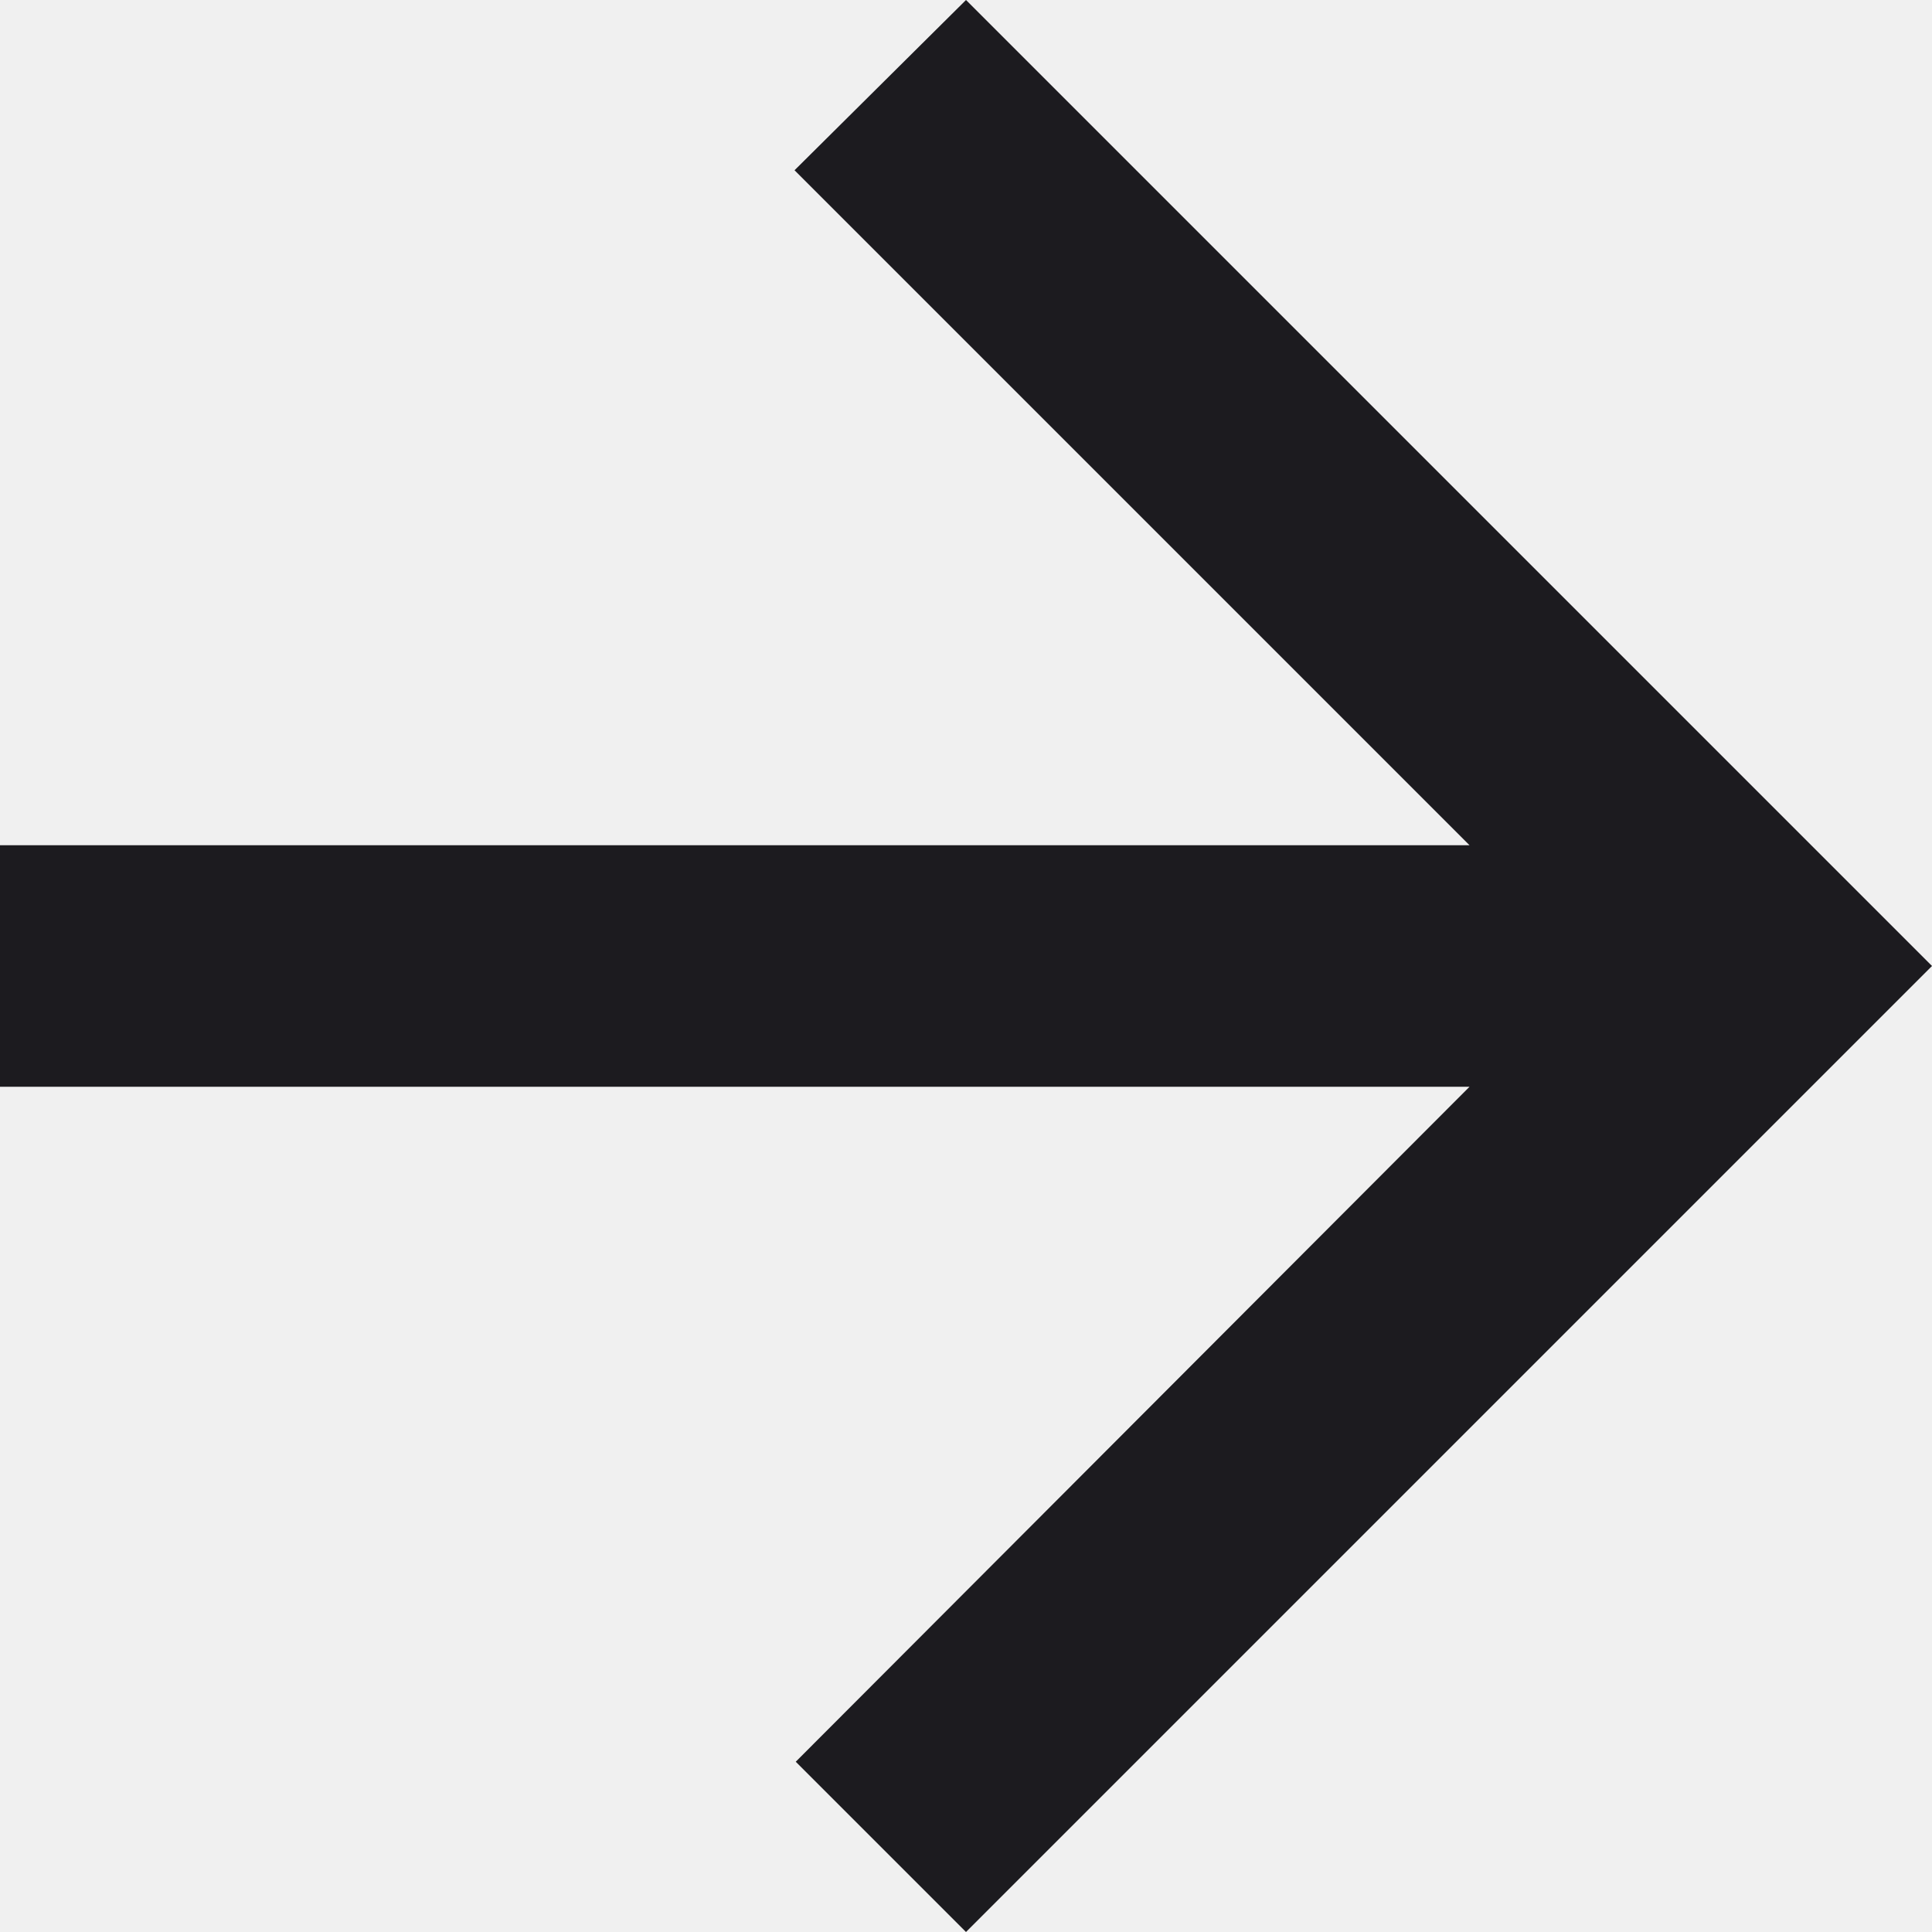
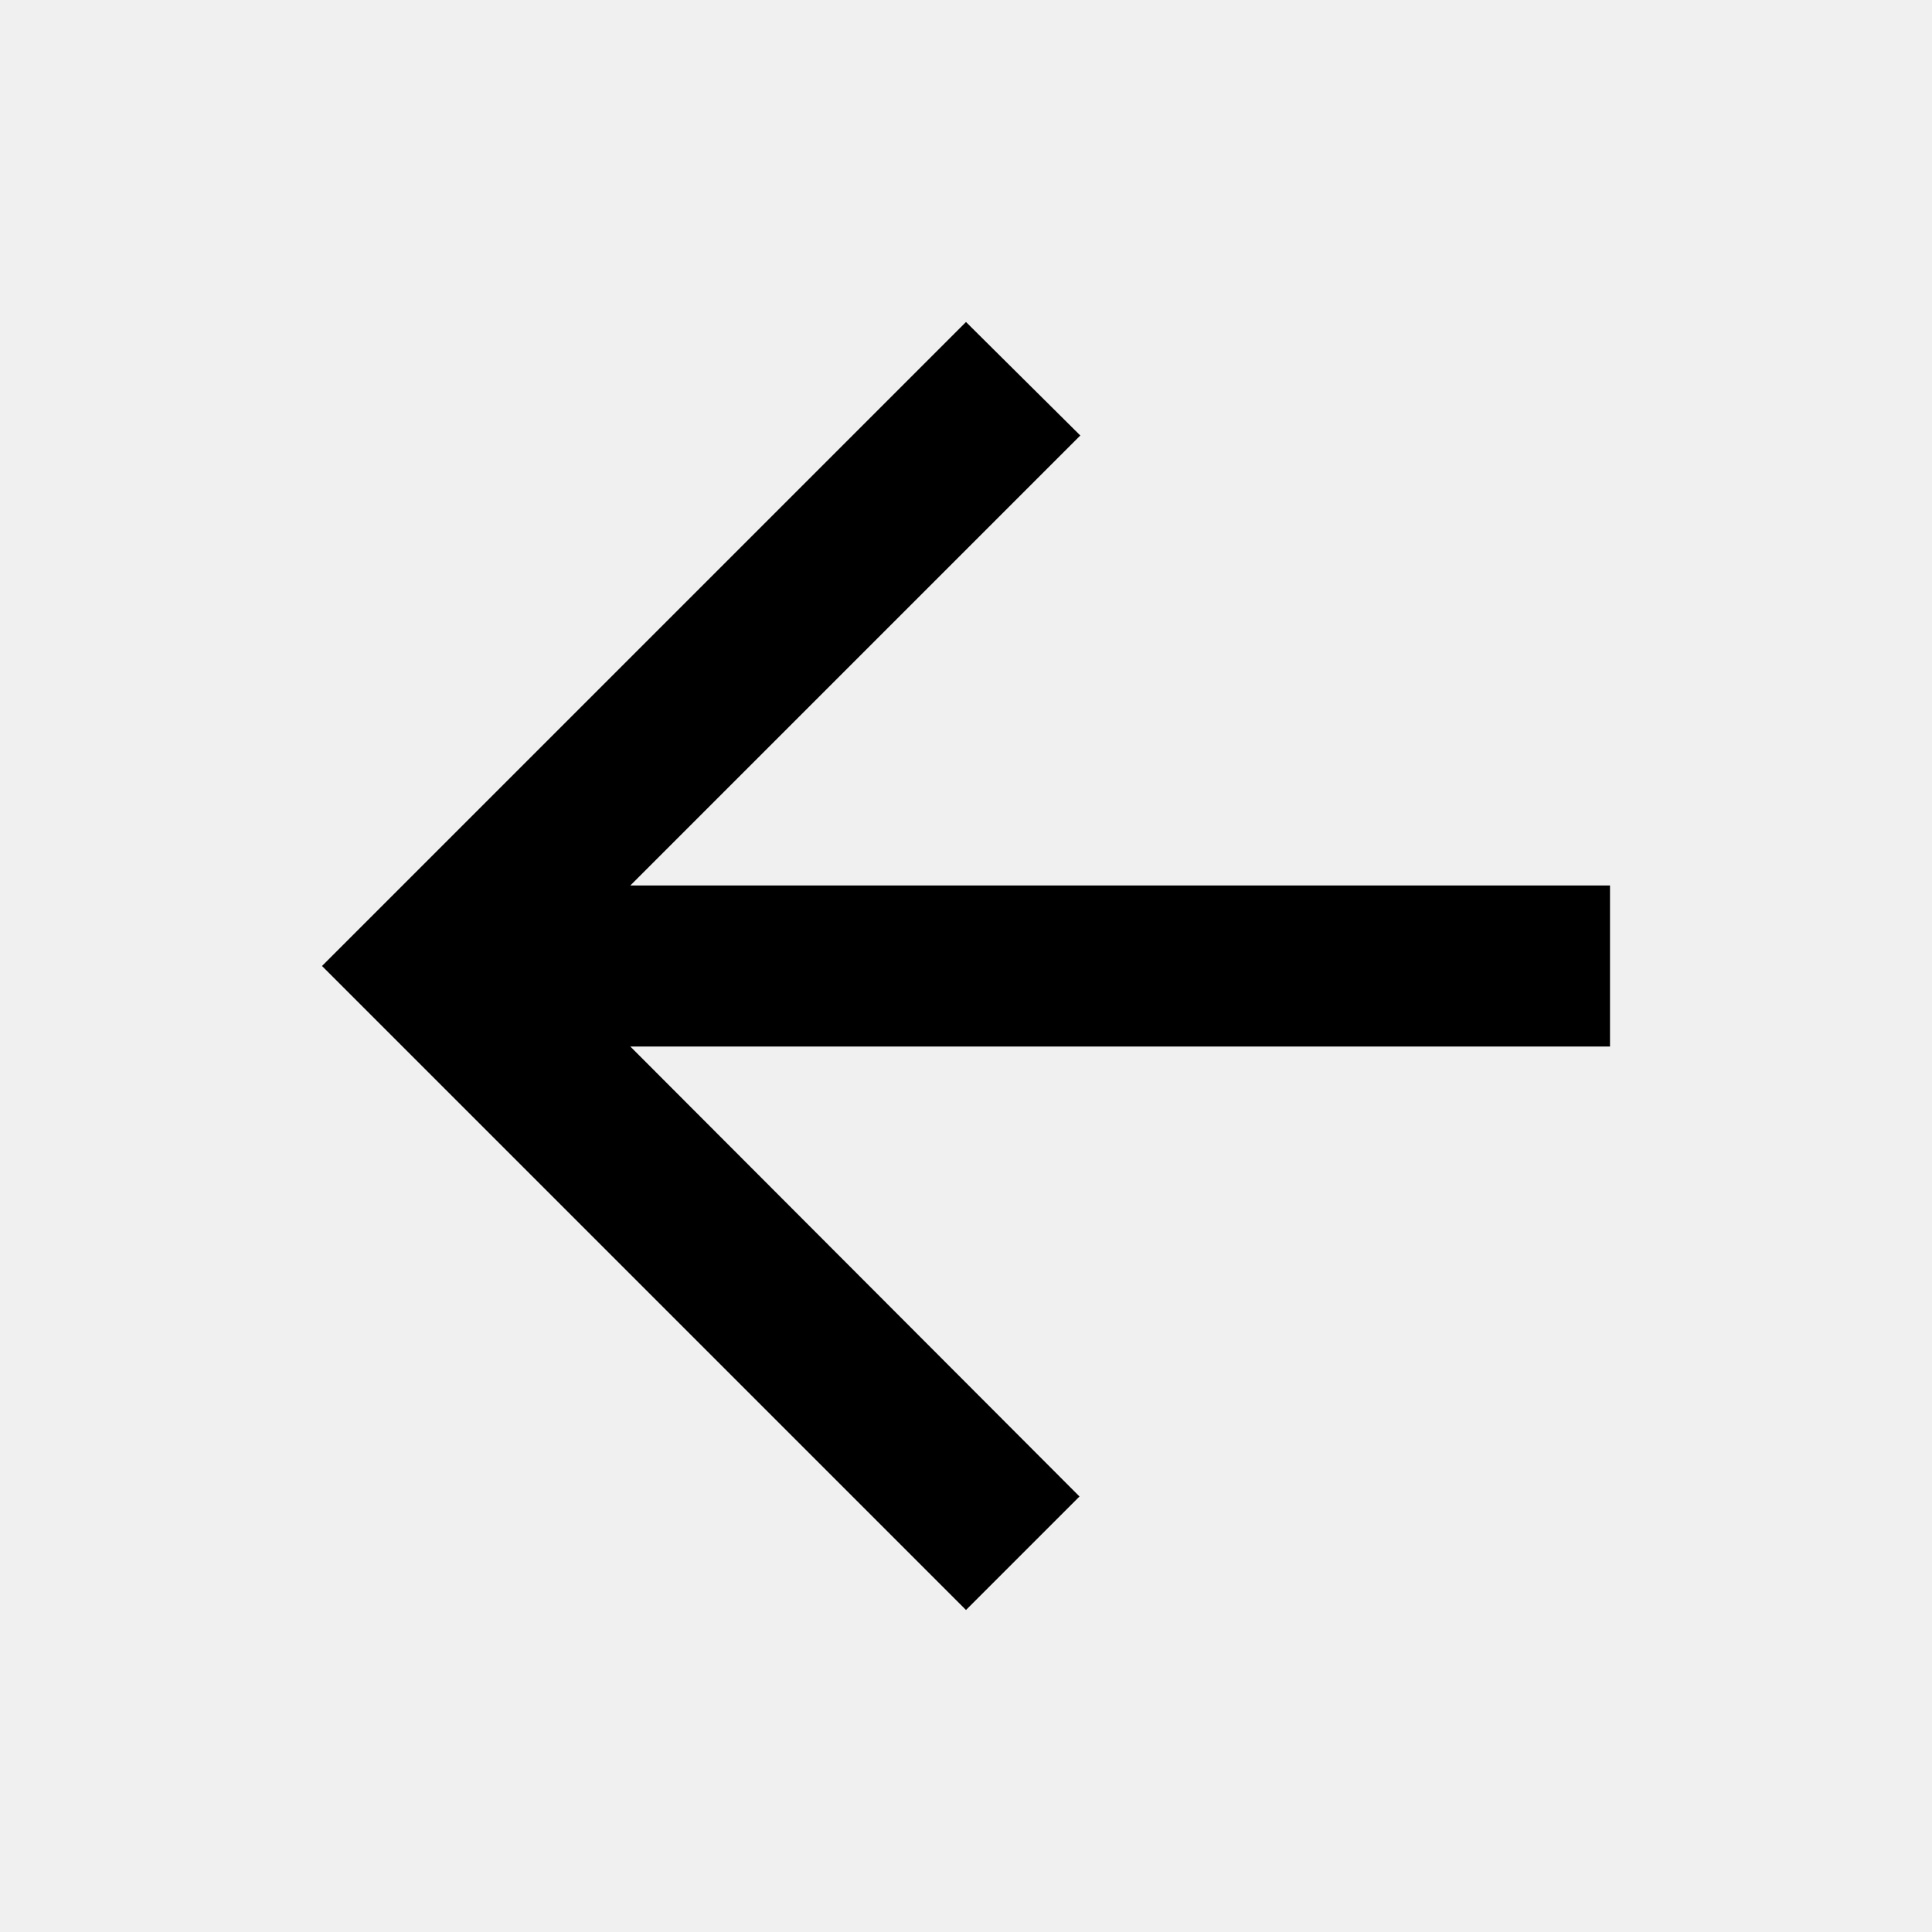
- <svg xmlns="http://www.w3.org/2000/svg" xmlns:xlink="http://www.w3.org/1999/xlink" width="16px" height="16px" viewBox="0 0 16 16" version="1.1">
+ <svg xmlns="http://www.w3.org/2000/svg" xmlns:xlink="http://www.w3.org/1999/xlink" width="24px" height="24px" viewBox="0 0 24 24" version="1.1">
  <defs>
    <polygon id="path-1" points="20 11 7.83 11 13.42 5.41 12 4 4 12 12 20 13.41 18.59 7.83 13 20 13" />
  </defs>
  <g id="Pages" stroke="none" stroke-width="1" fill="none" fill-rule="evenodd">
-     <g id="Заставка" transform="translate(-316, -719)">
-       <g id="Кнопки-(1)" transform="translate(37, 700)">
-         <g id="Group" transform="translate(275, 15)">
-           <g id="ic_back" transform="translate(12, 12) scale(-1, 1) translate(-12, -12) ">
-             <rect id="container" x="0" y="0" width="24" height="24" />
-             <mask id="mask-2" fill="white">
-               <use xlink:href="#path-1" />
-             </mask>
-             <use id="shape" fill="#000000" fill-rule="nonzero" opacity="0" xlink:href="#path-1" />
-             <polygon id="color" fill="#1C1B1F" mask="url(#mask-2)" points="0 24 24 24 24 0 0 0" />
-           </g>
-         </g>
+     <g id="Вход" transform="translate(-35, -50)">
+       <g id="ic_back" transform="translate(35, 50)">
+         <rect id="container" x="0" y="0" width="24" height="24" />
+         <mask id="mask-2" fill="white">
+           <use xlink:href="#path-1" />
+         </mask>
+         <use id="shape" fill="#000000" fill-rule="nonzero" opacity="0" xlink:href="#path-1" />
+         <polygon id="color" fill="#000000" mask="url(#mask-2)" points="0 24 24 24 24 0 0 0" />
      </g>
    </g>
  </g>
</svg>
